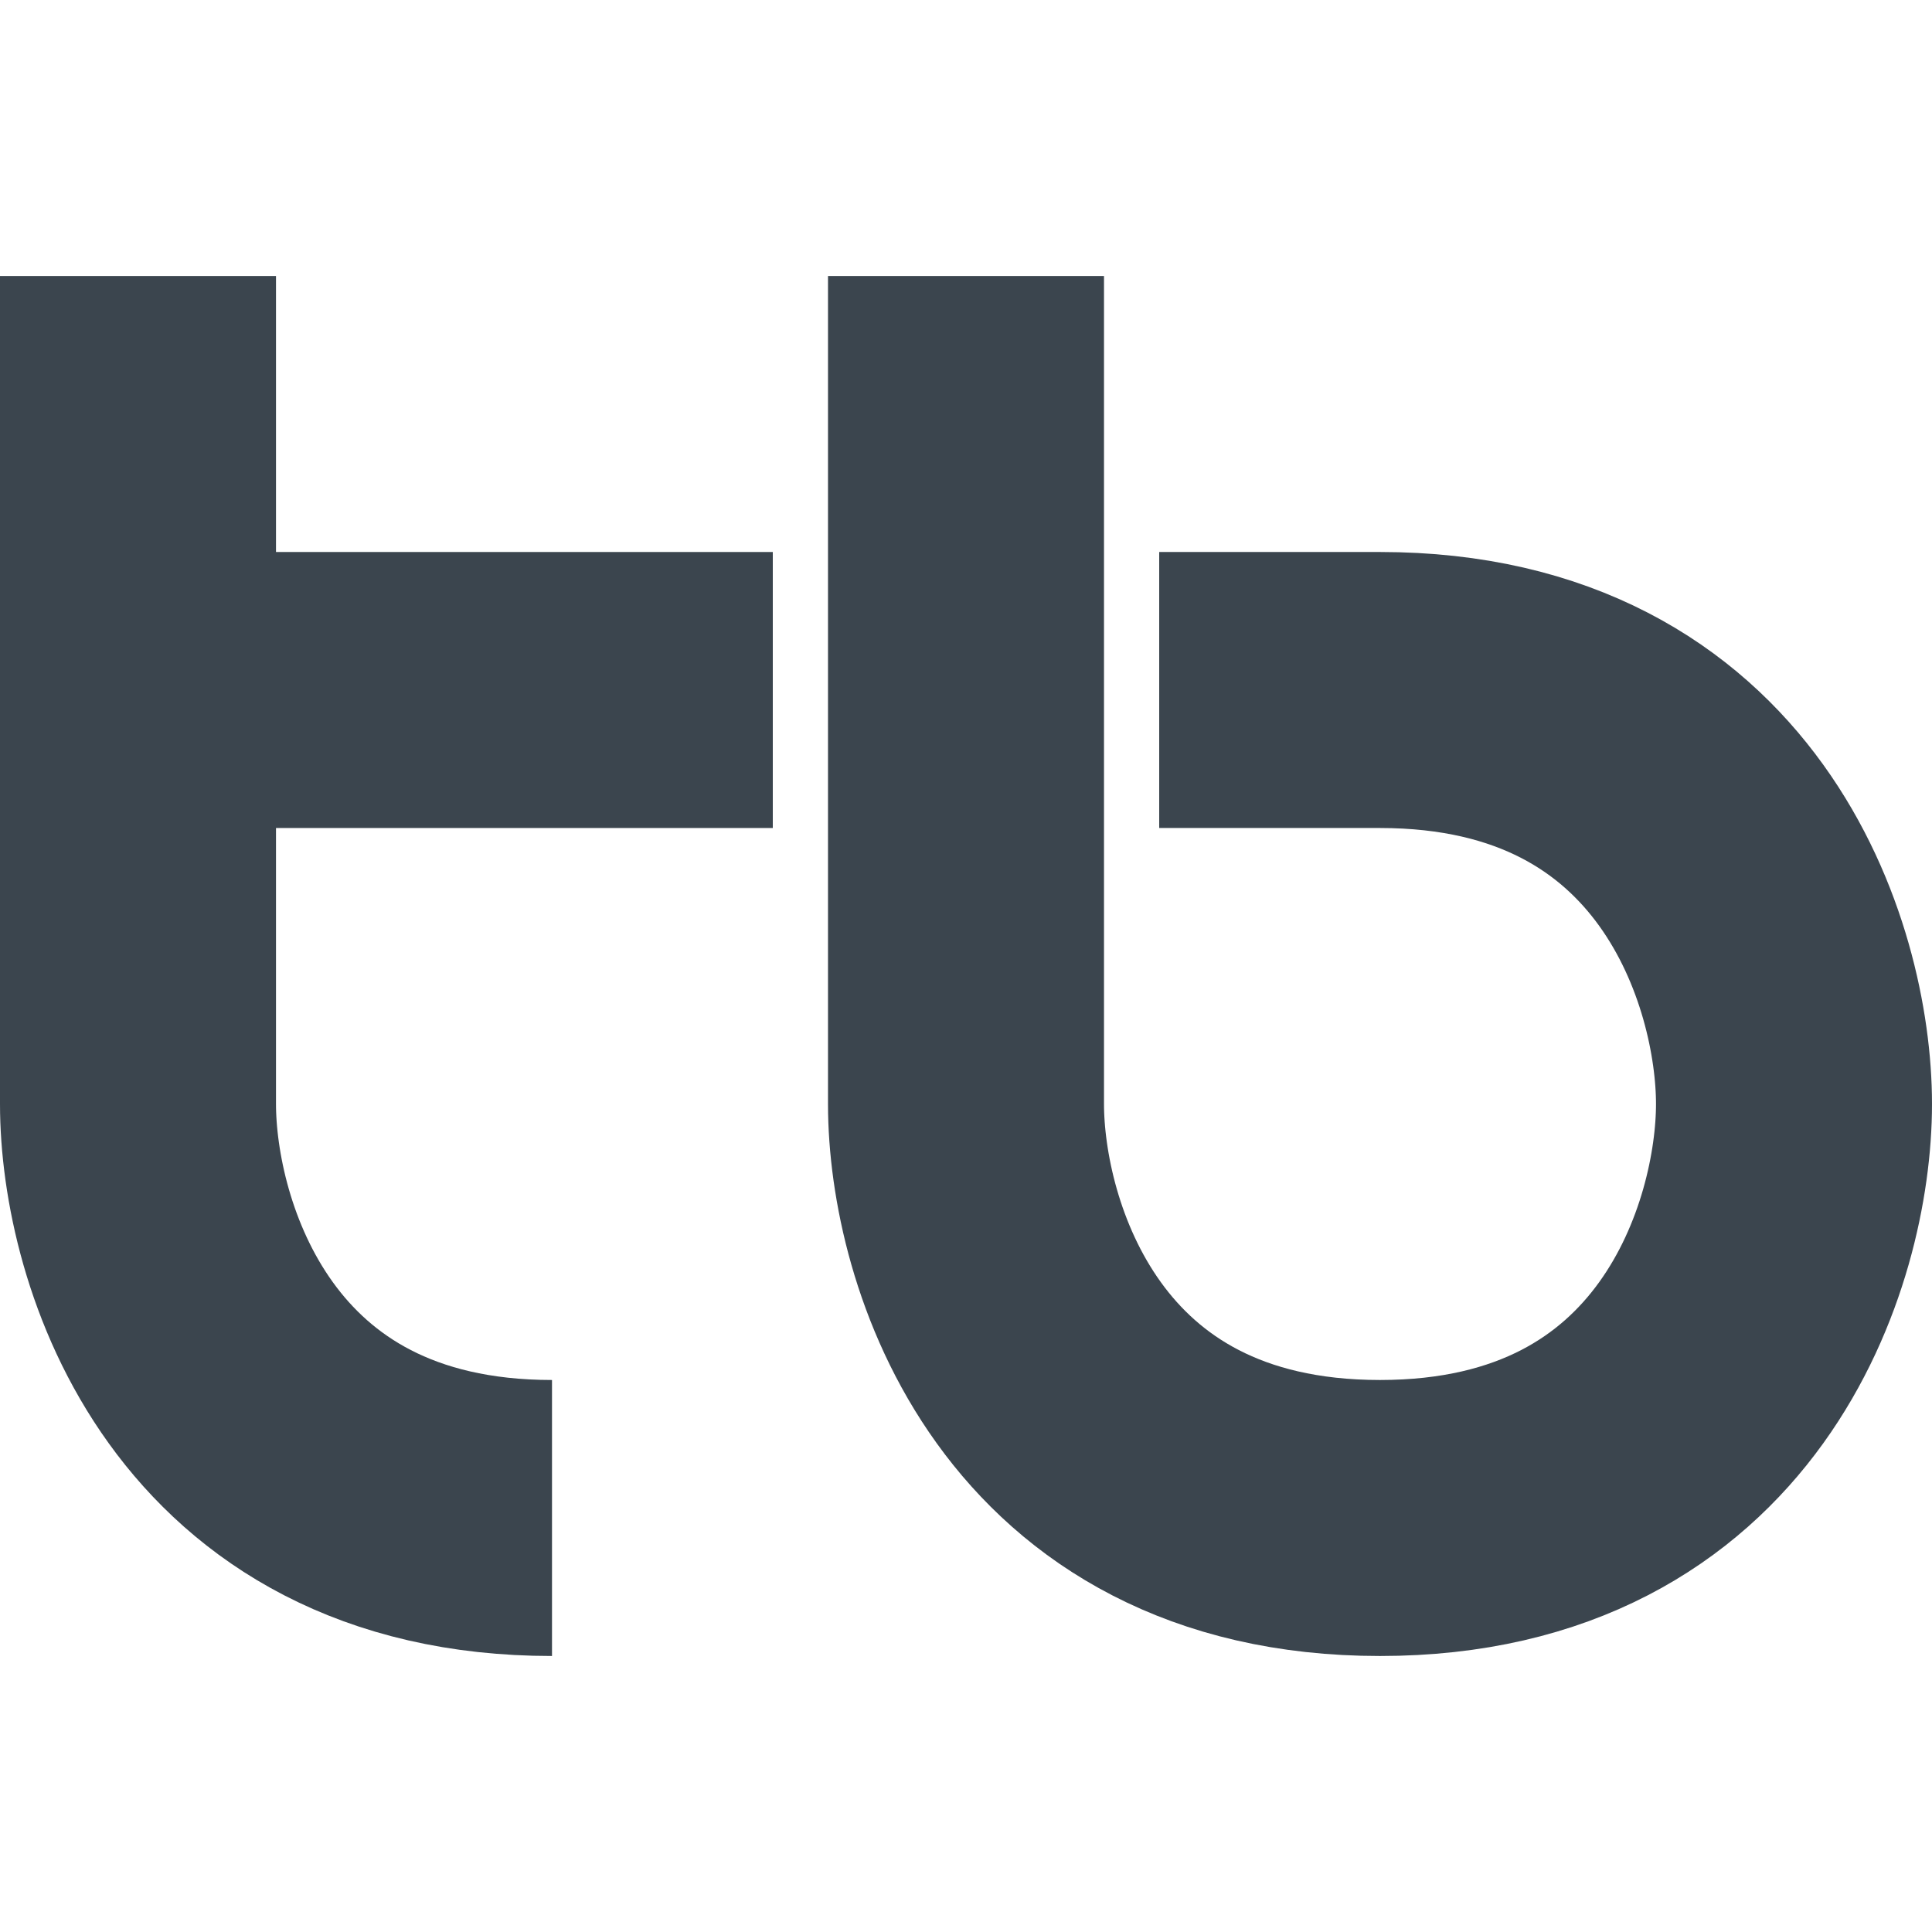
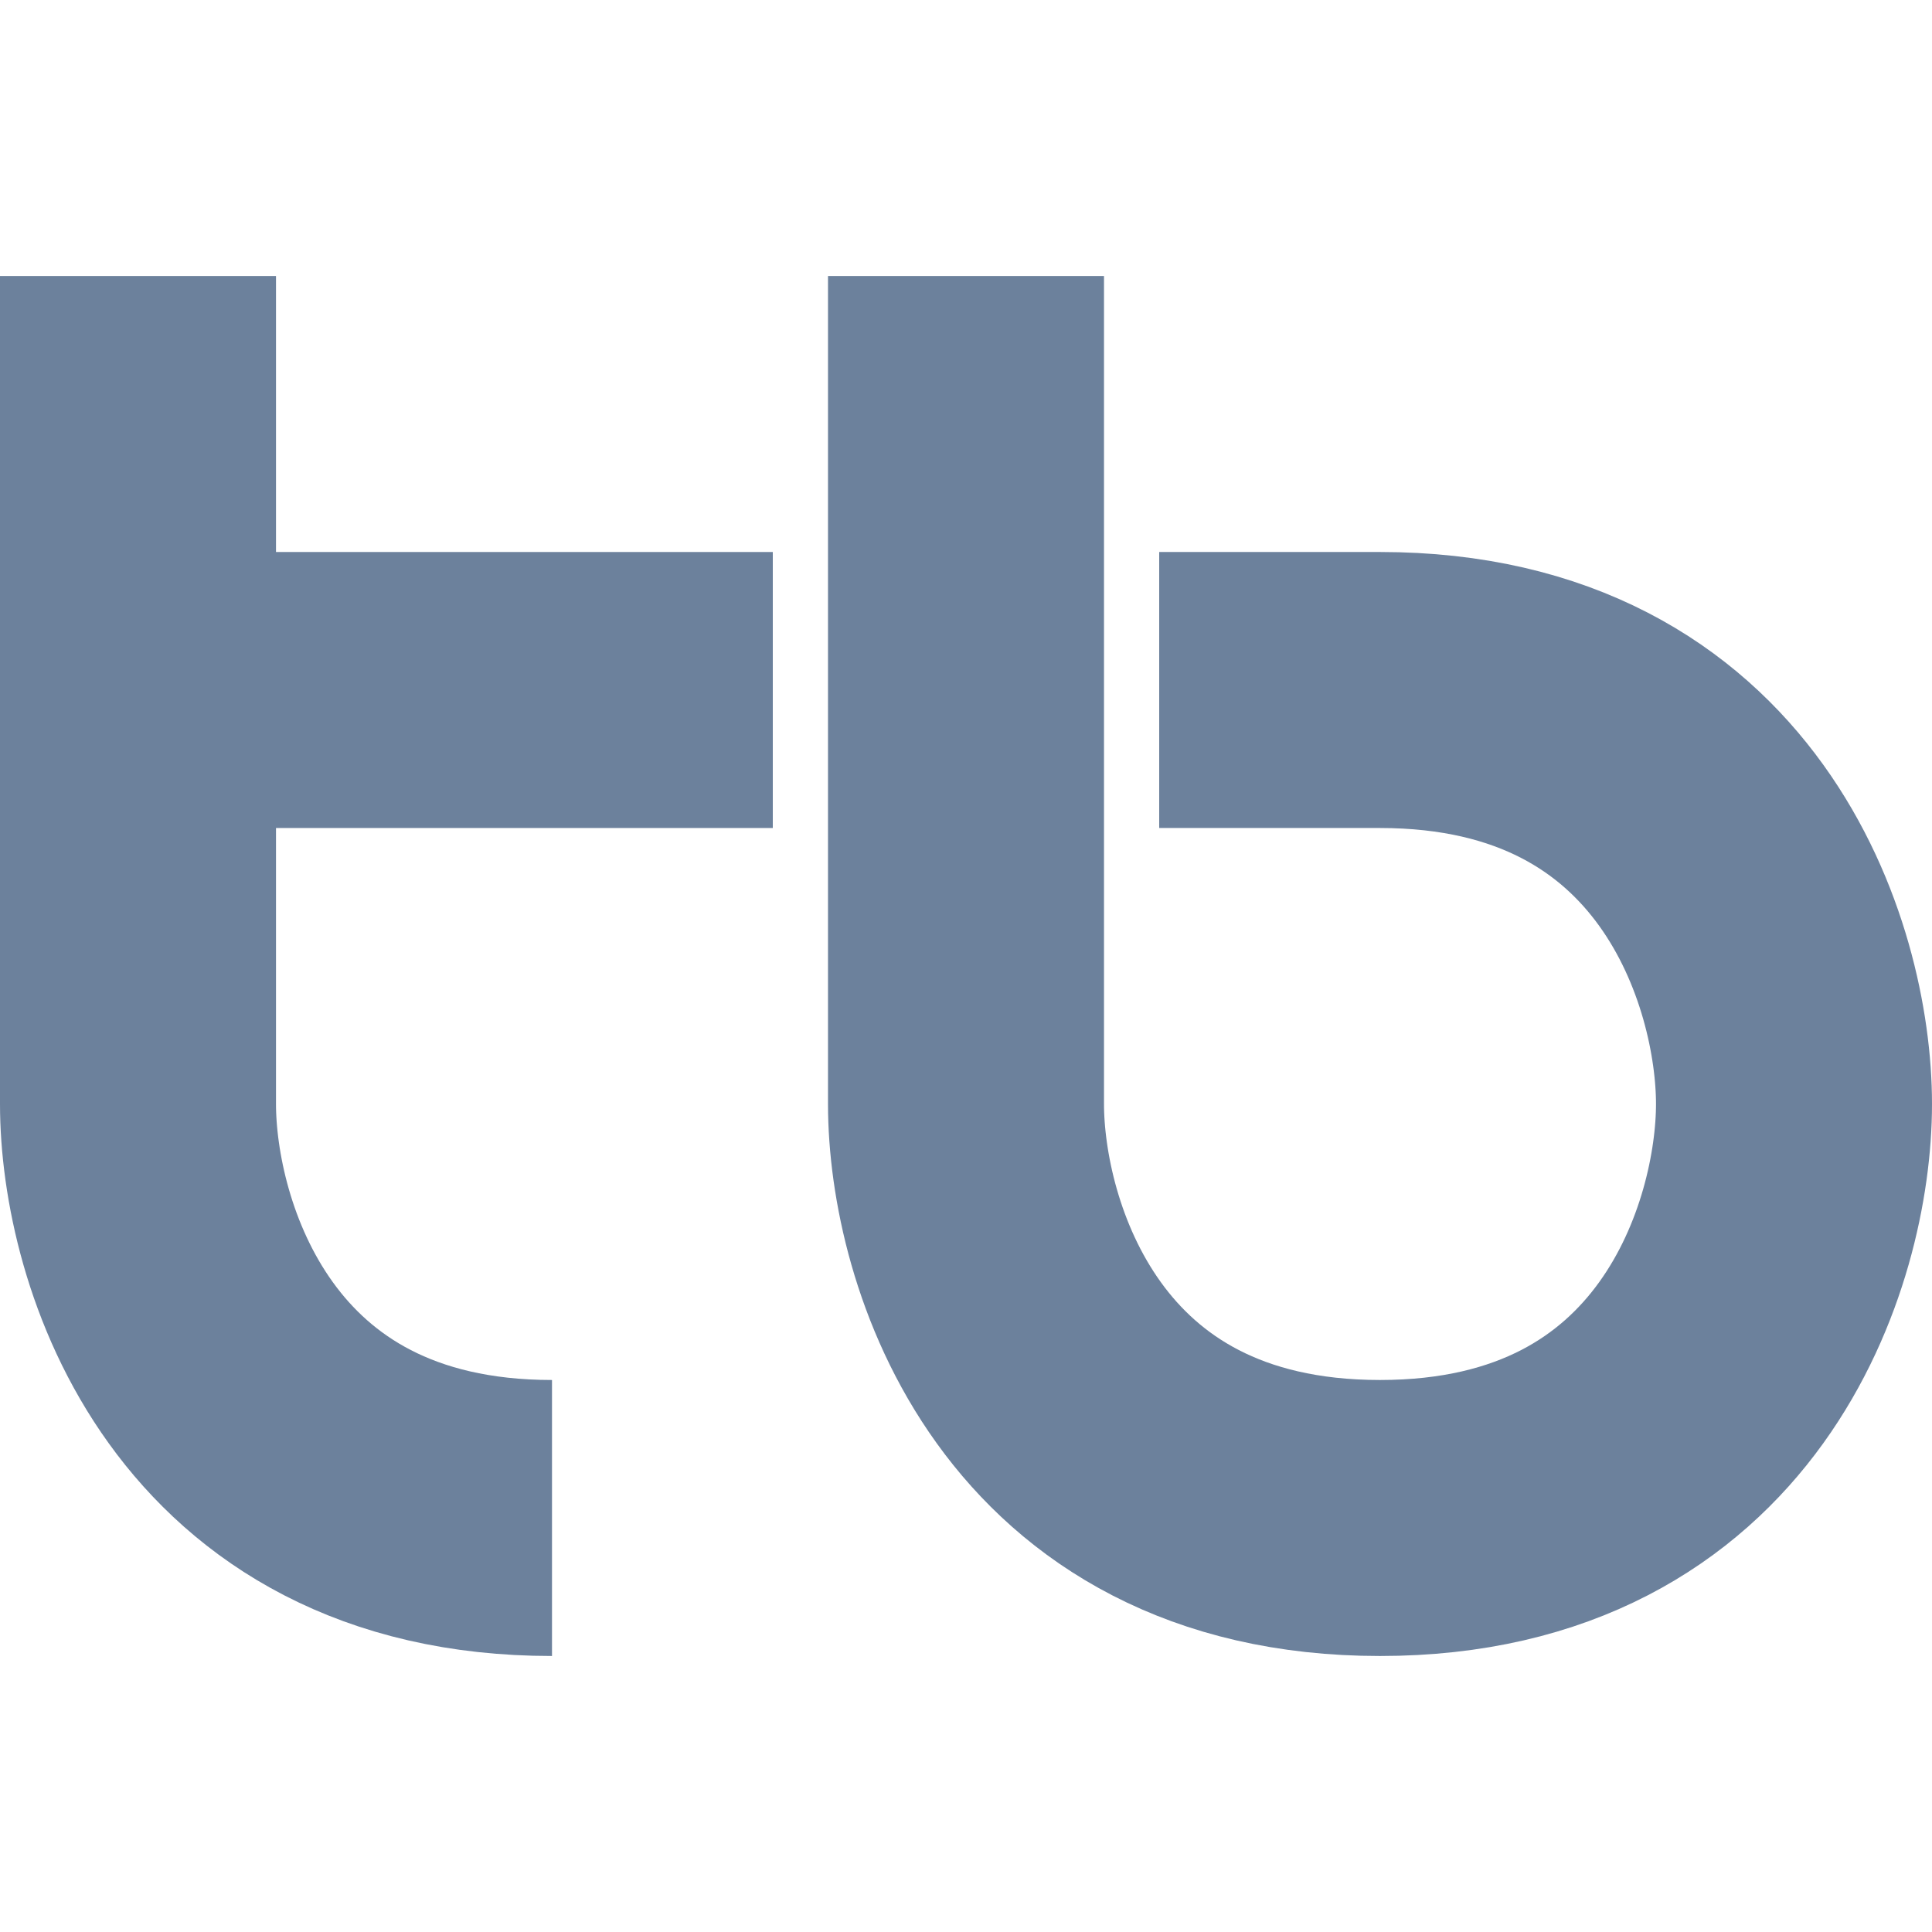
<svg xmlns="http://www.w3.org/2000/svg" width="24" height="24" viewBox="0 0 1400 1000" fill="none">
-   <path d="M100 0V600C100 700 160 900 400 900" stroke="#3B454E" stroke-width="200" />
-   <path d="M560 300H100" stroke="#3B454E" stroke-width="200" />
-   <path d="M700 0V600C700 700 760 900 1000 900C1240 900 1300 700 1300 600C1300 500 1240 300 1000 300H840" stroke="#3B454E" stroke-width="200" />
+   <path d="M100 0V600C100 700 160 900 400 900" stroke="#6C819C" stroke-width="200" />
+   <path d="M560 300H100" stroke="#6C819C" stroke-width="200" />
+   <path d="M700 0V600C700 700 760 900 1000 900C1240 900 1300 700 1300 600C1300 500 1240 300 1000 300H840" stroke="#6C819C" stroke-width="200" />
</svg>
